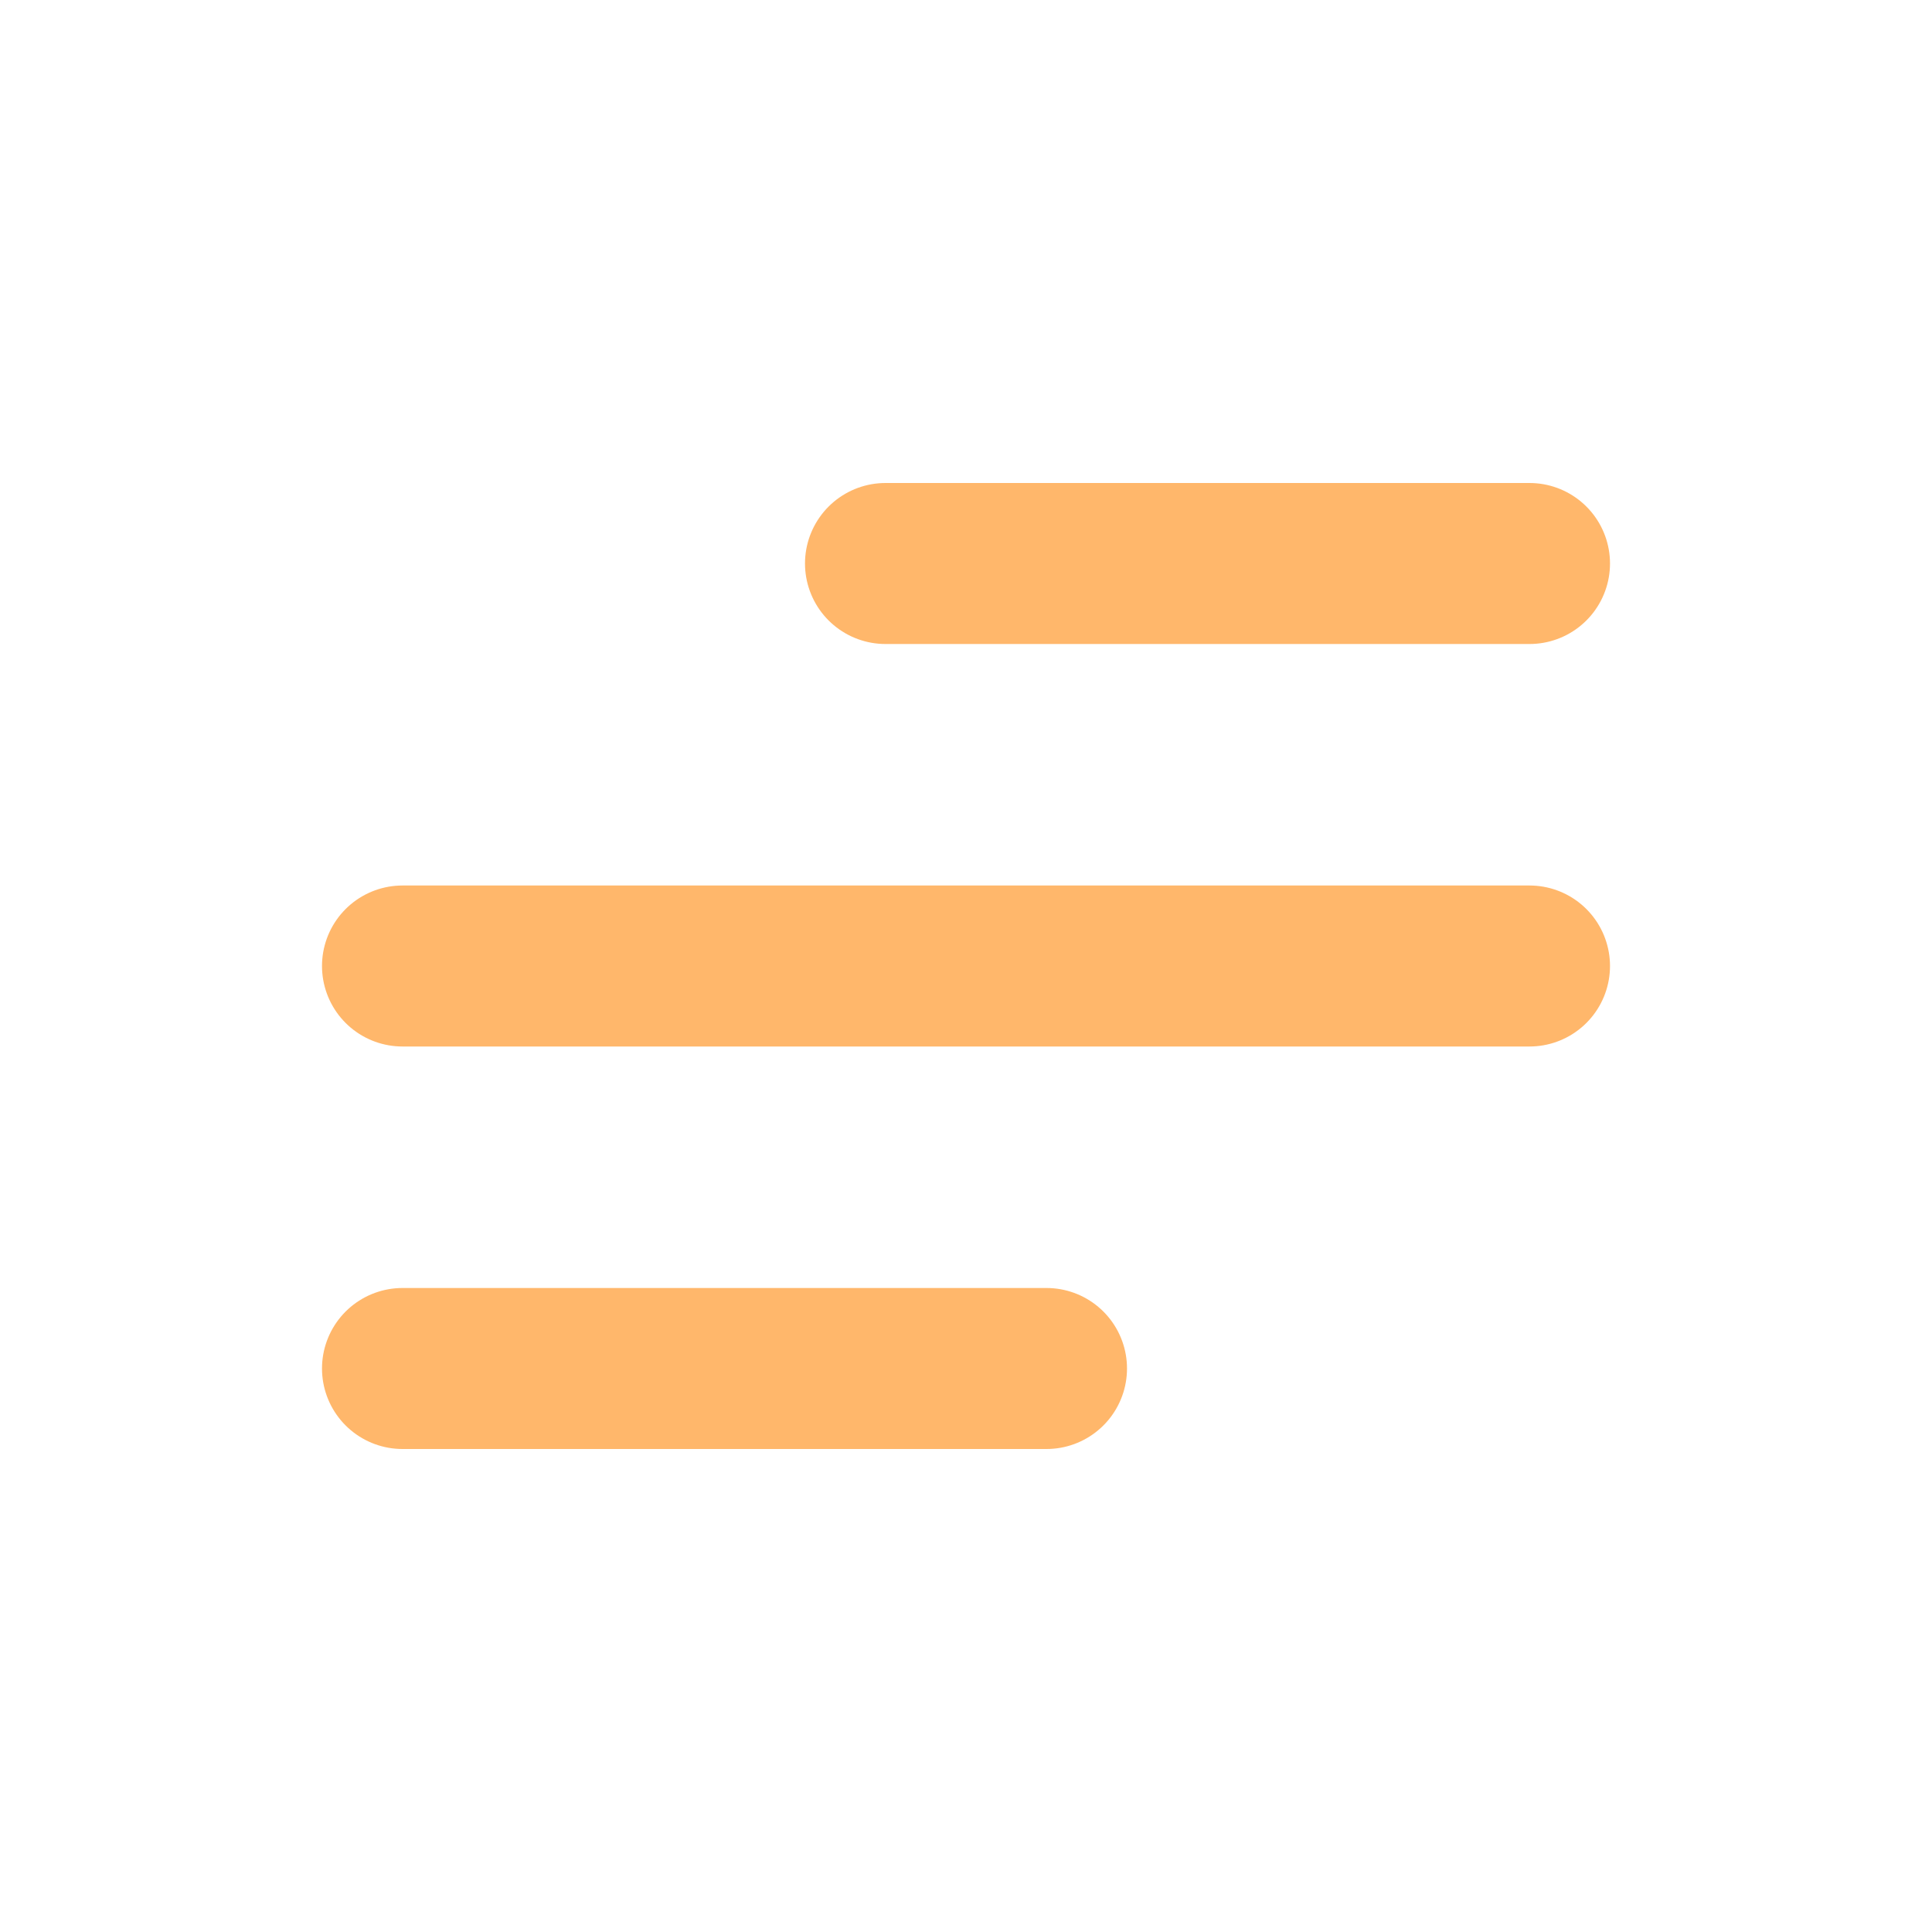
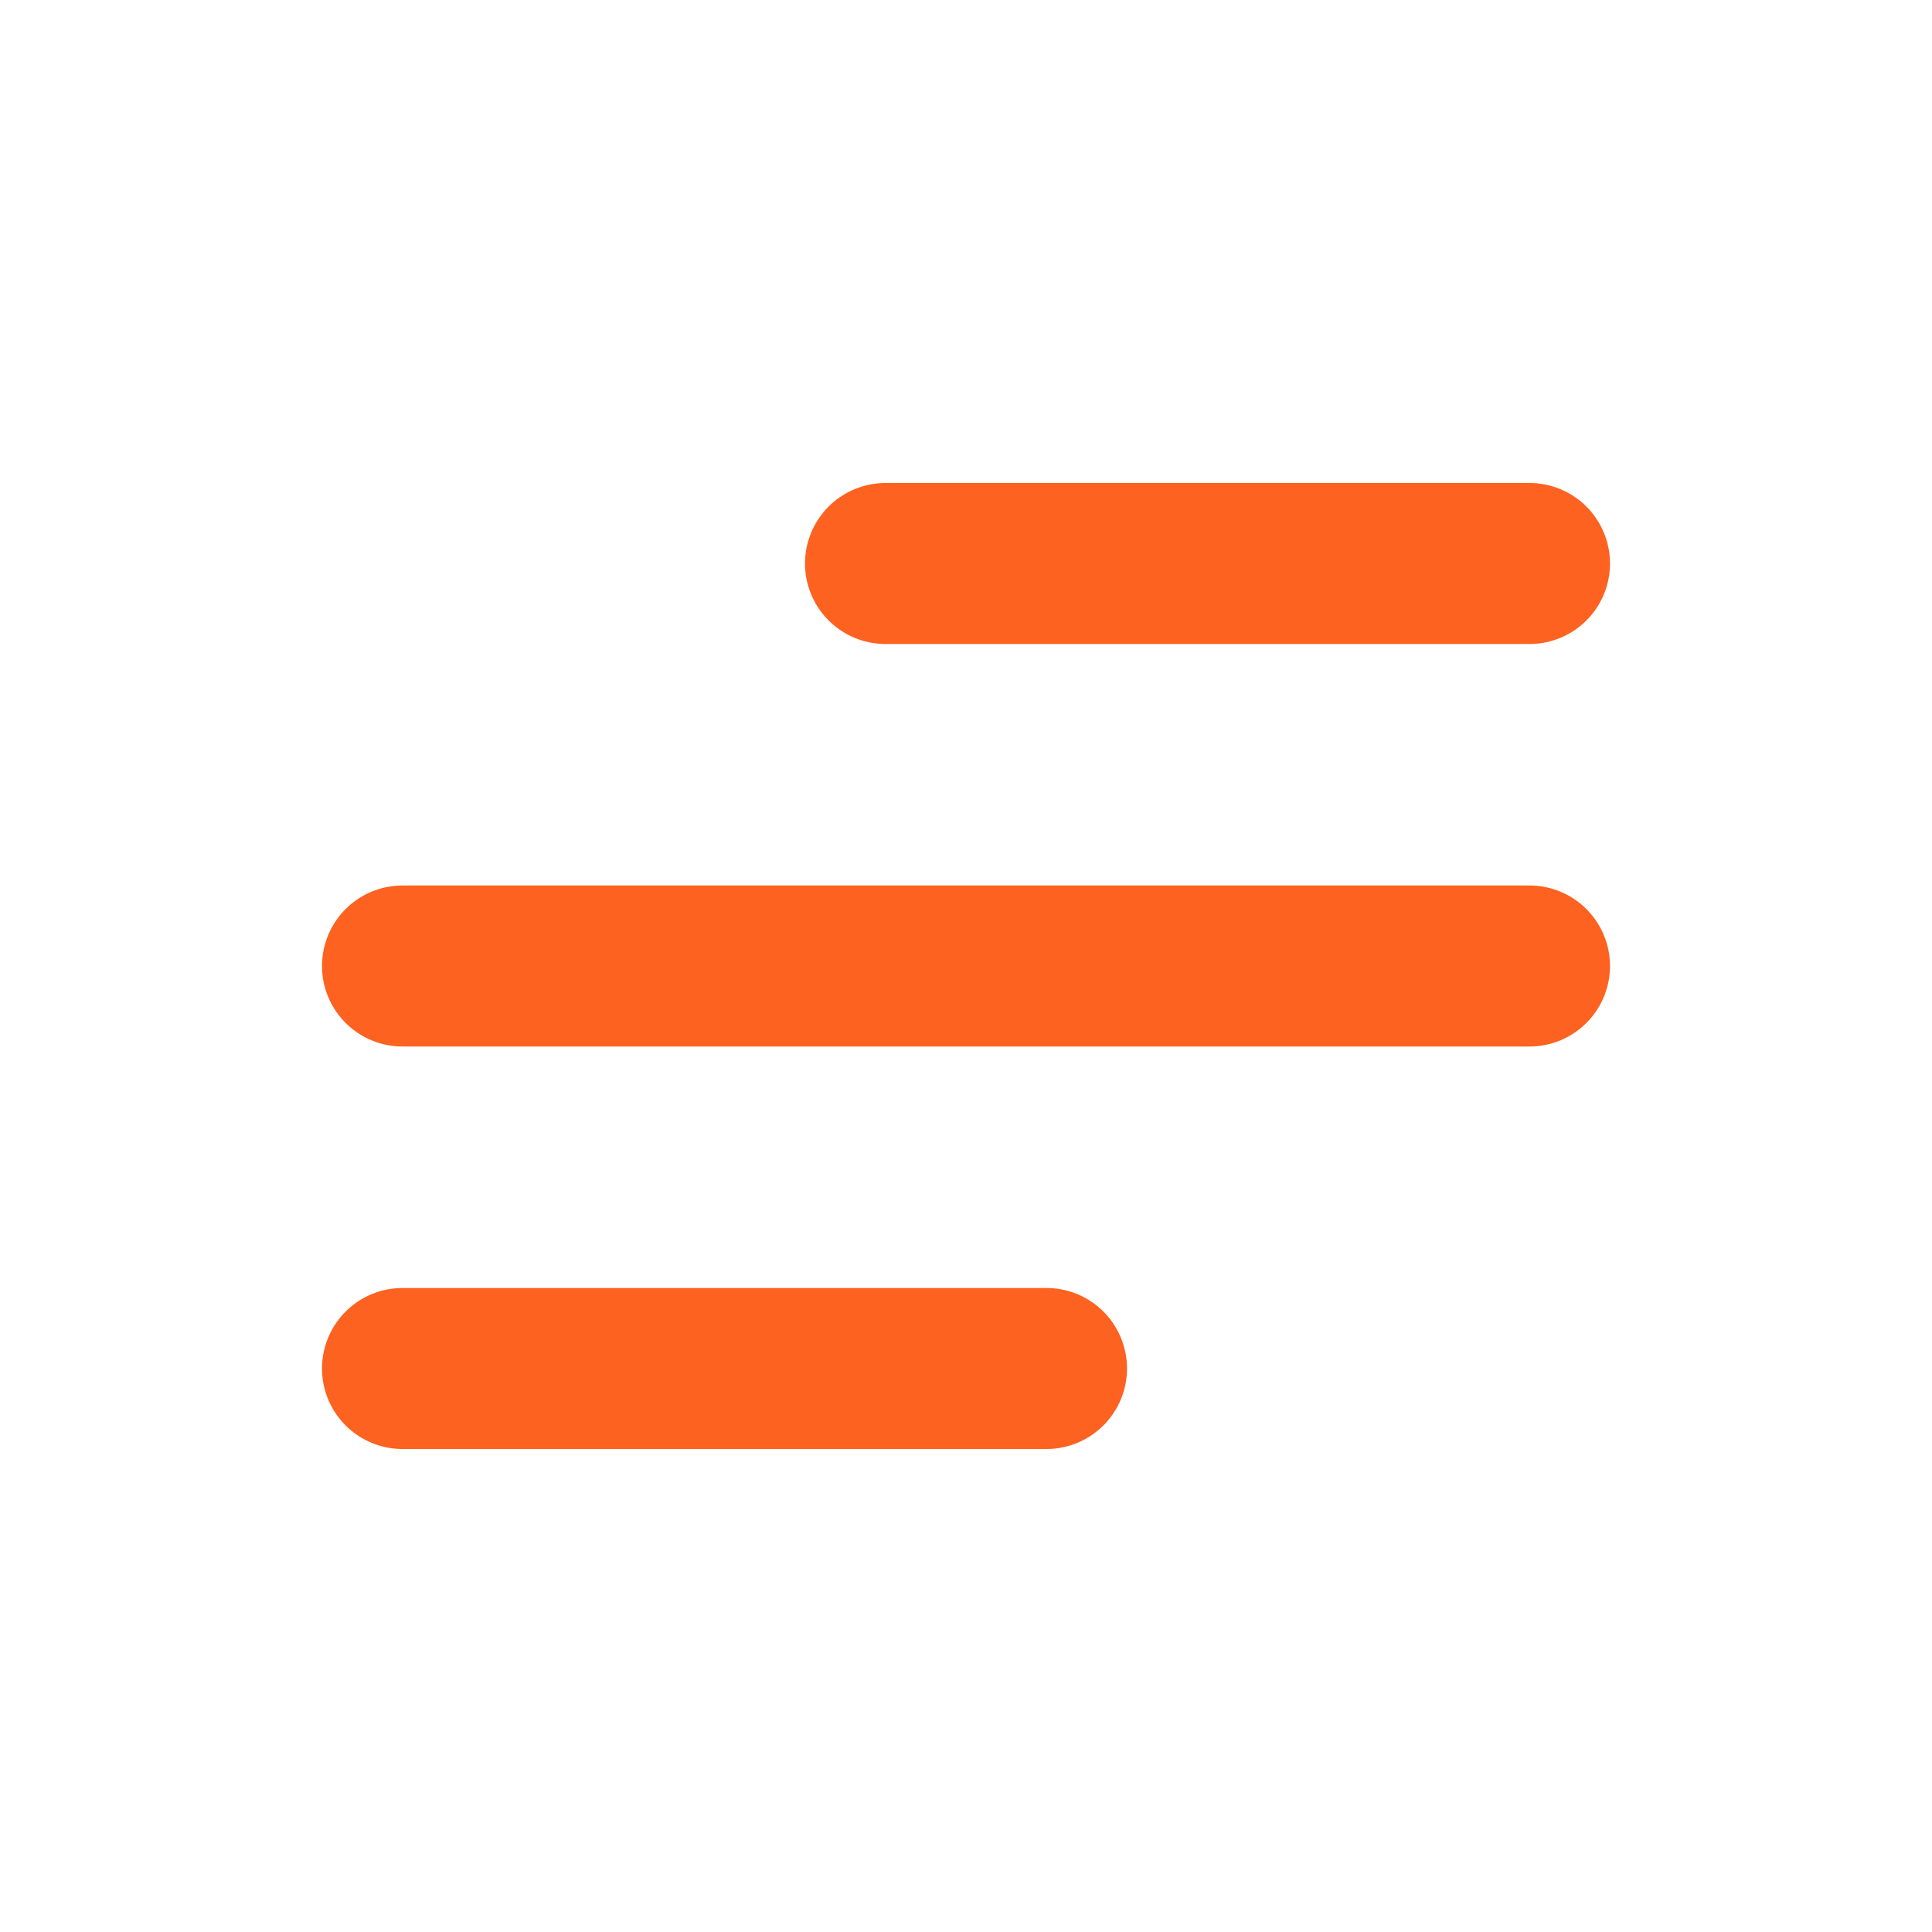
<svg xmlns="http://www.w3.org/2000/svg" width="800px" height="800px" viewBox="0 0 24 24" fill="none">
  <g id="SVGRepo_bgCarrier" stroke-width="0" />
  <g id="SVGRepo_tracerCarrier" stroke-linecap="round" stroke-linejoin="round" />
  <g id="SVGRepo_iconCarrier">
    <g id="Menu / Menu_Alt_05">
-       <path id="Vector" d="M5 17H13M5 12H19M11 7H19" stroke="#FFB76B" stroke-width="2" stroke-linecap="round" stroke-linejoin="round" />
+       <path id="Vector" d="M5 17H13M5 12H19M11 7H19" stroke="#FD6220" stroke-width="2" stroke-linecap="round" stroke-linejoin="round" />
    </g>
  </g>
</svg>
